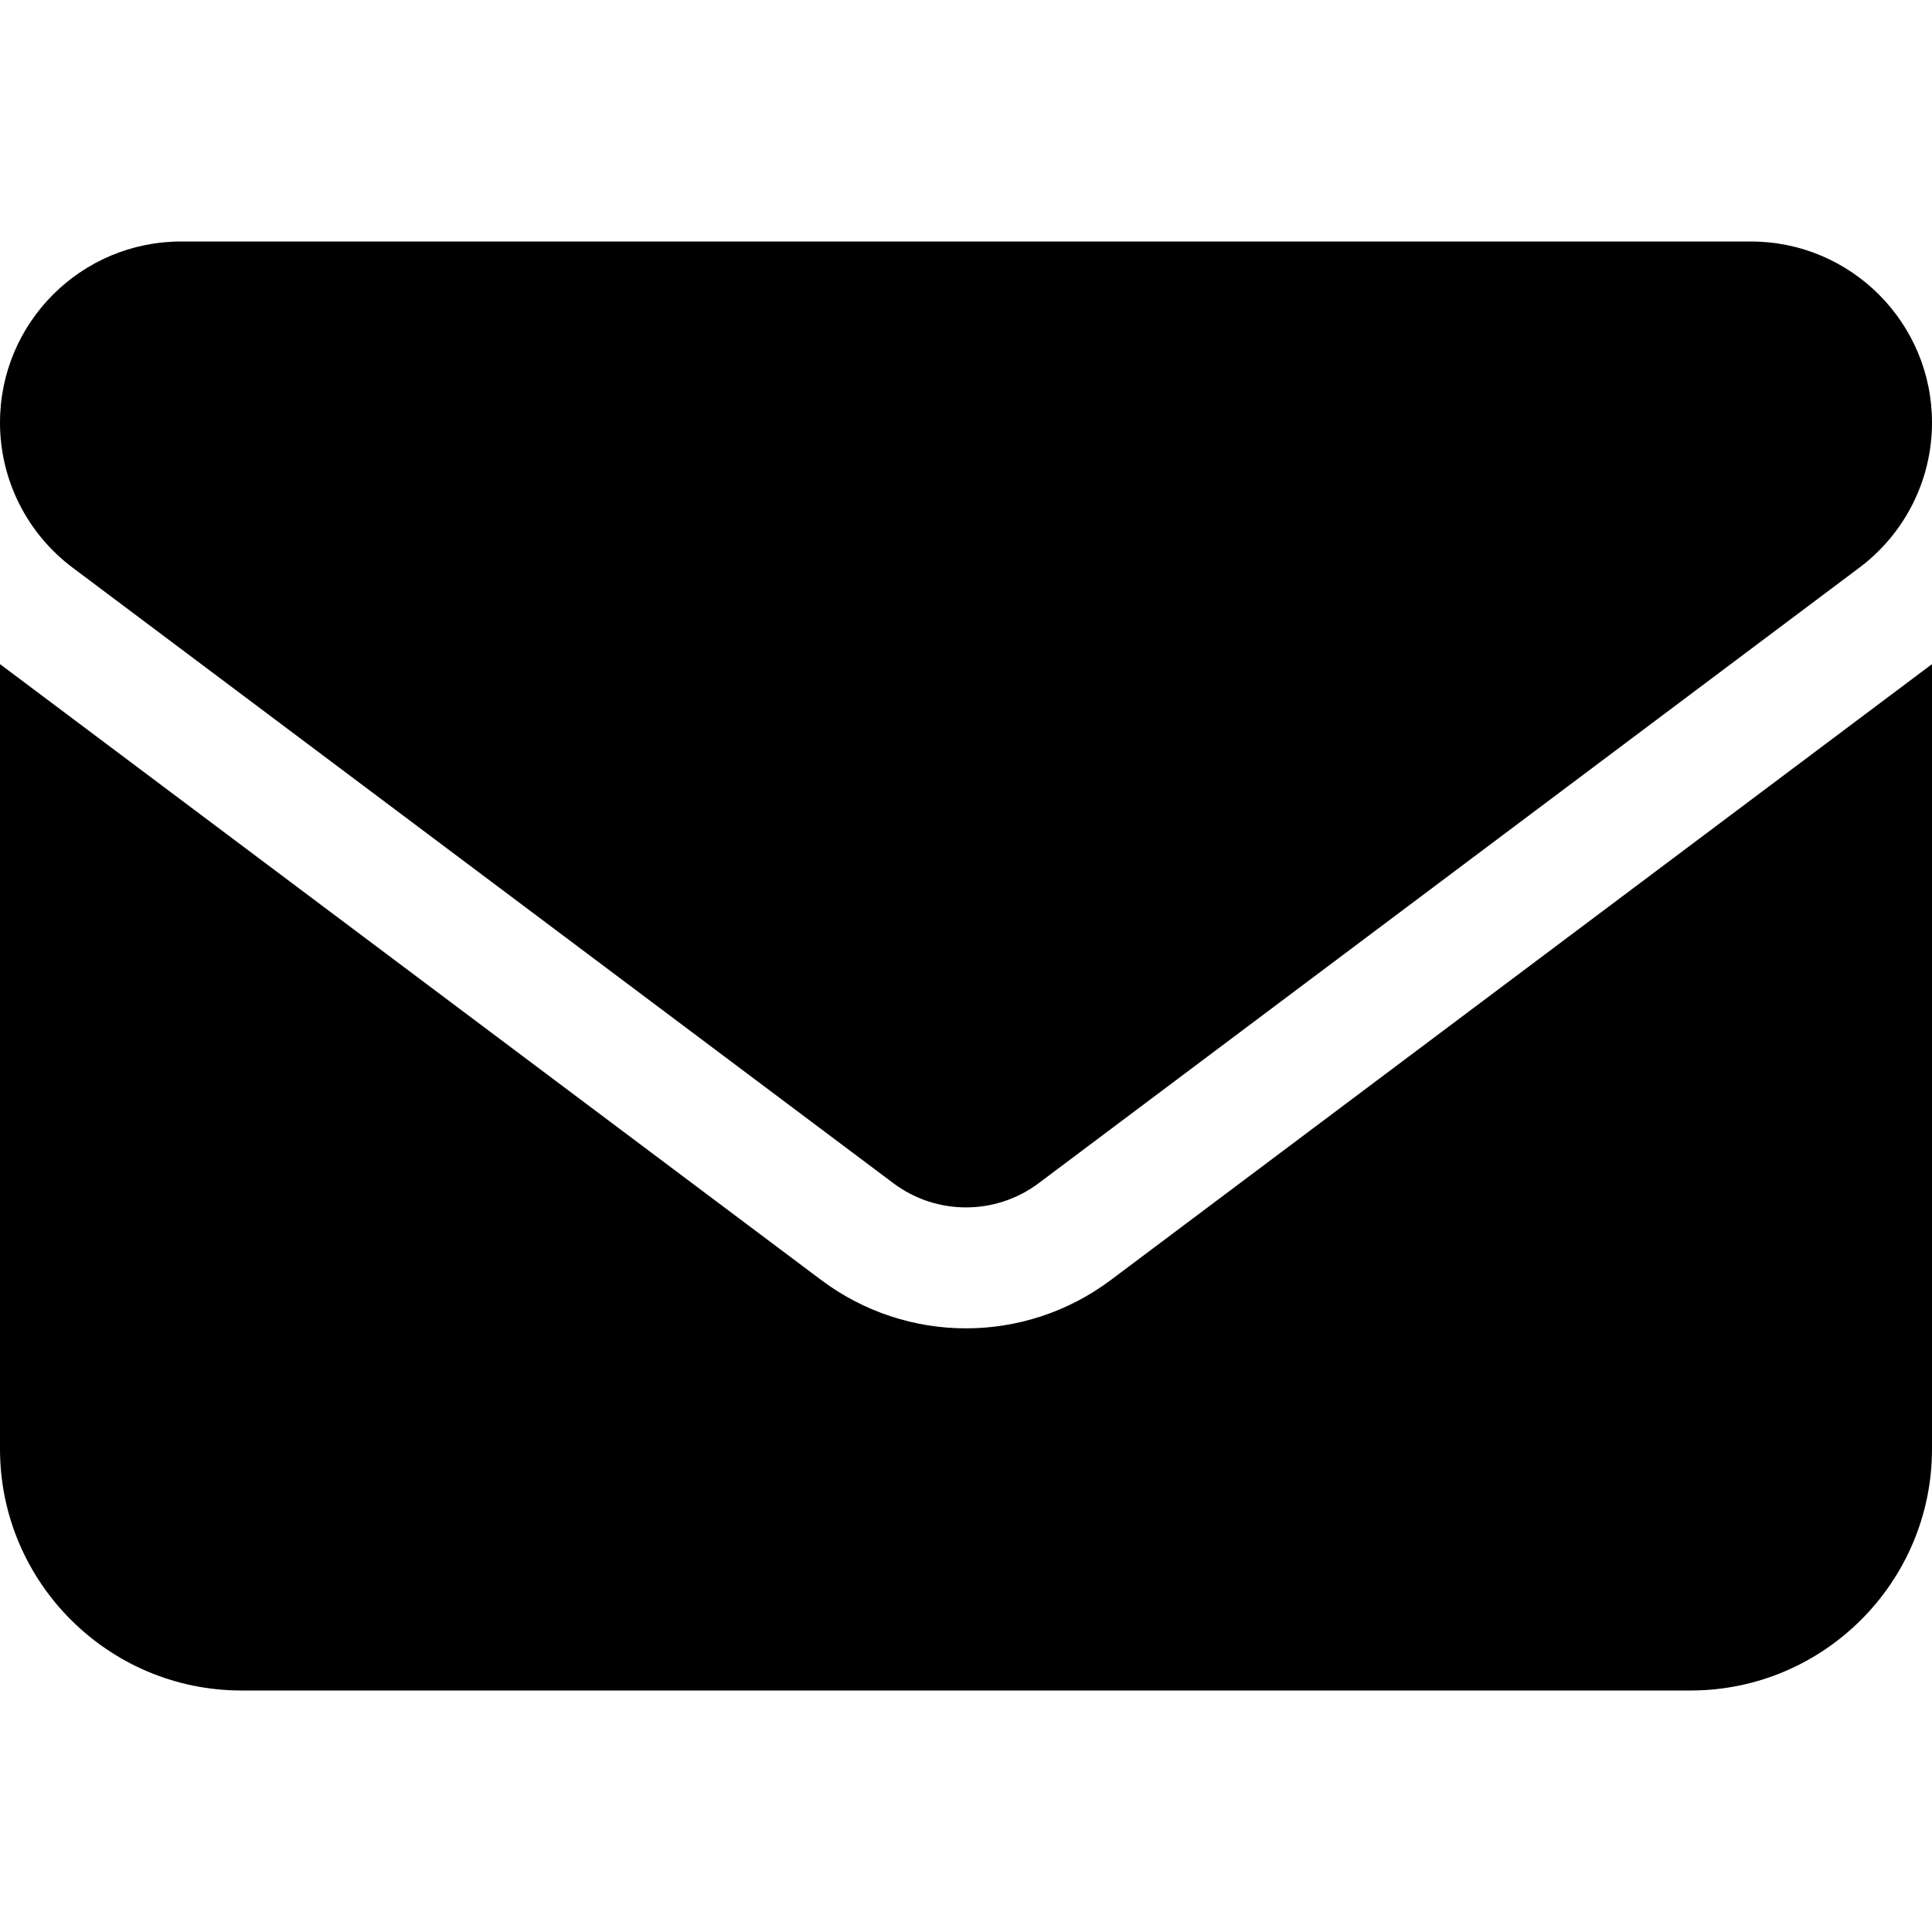
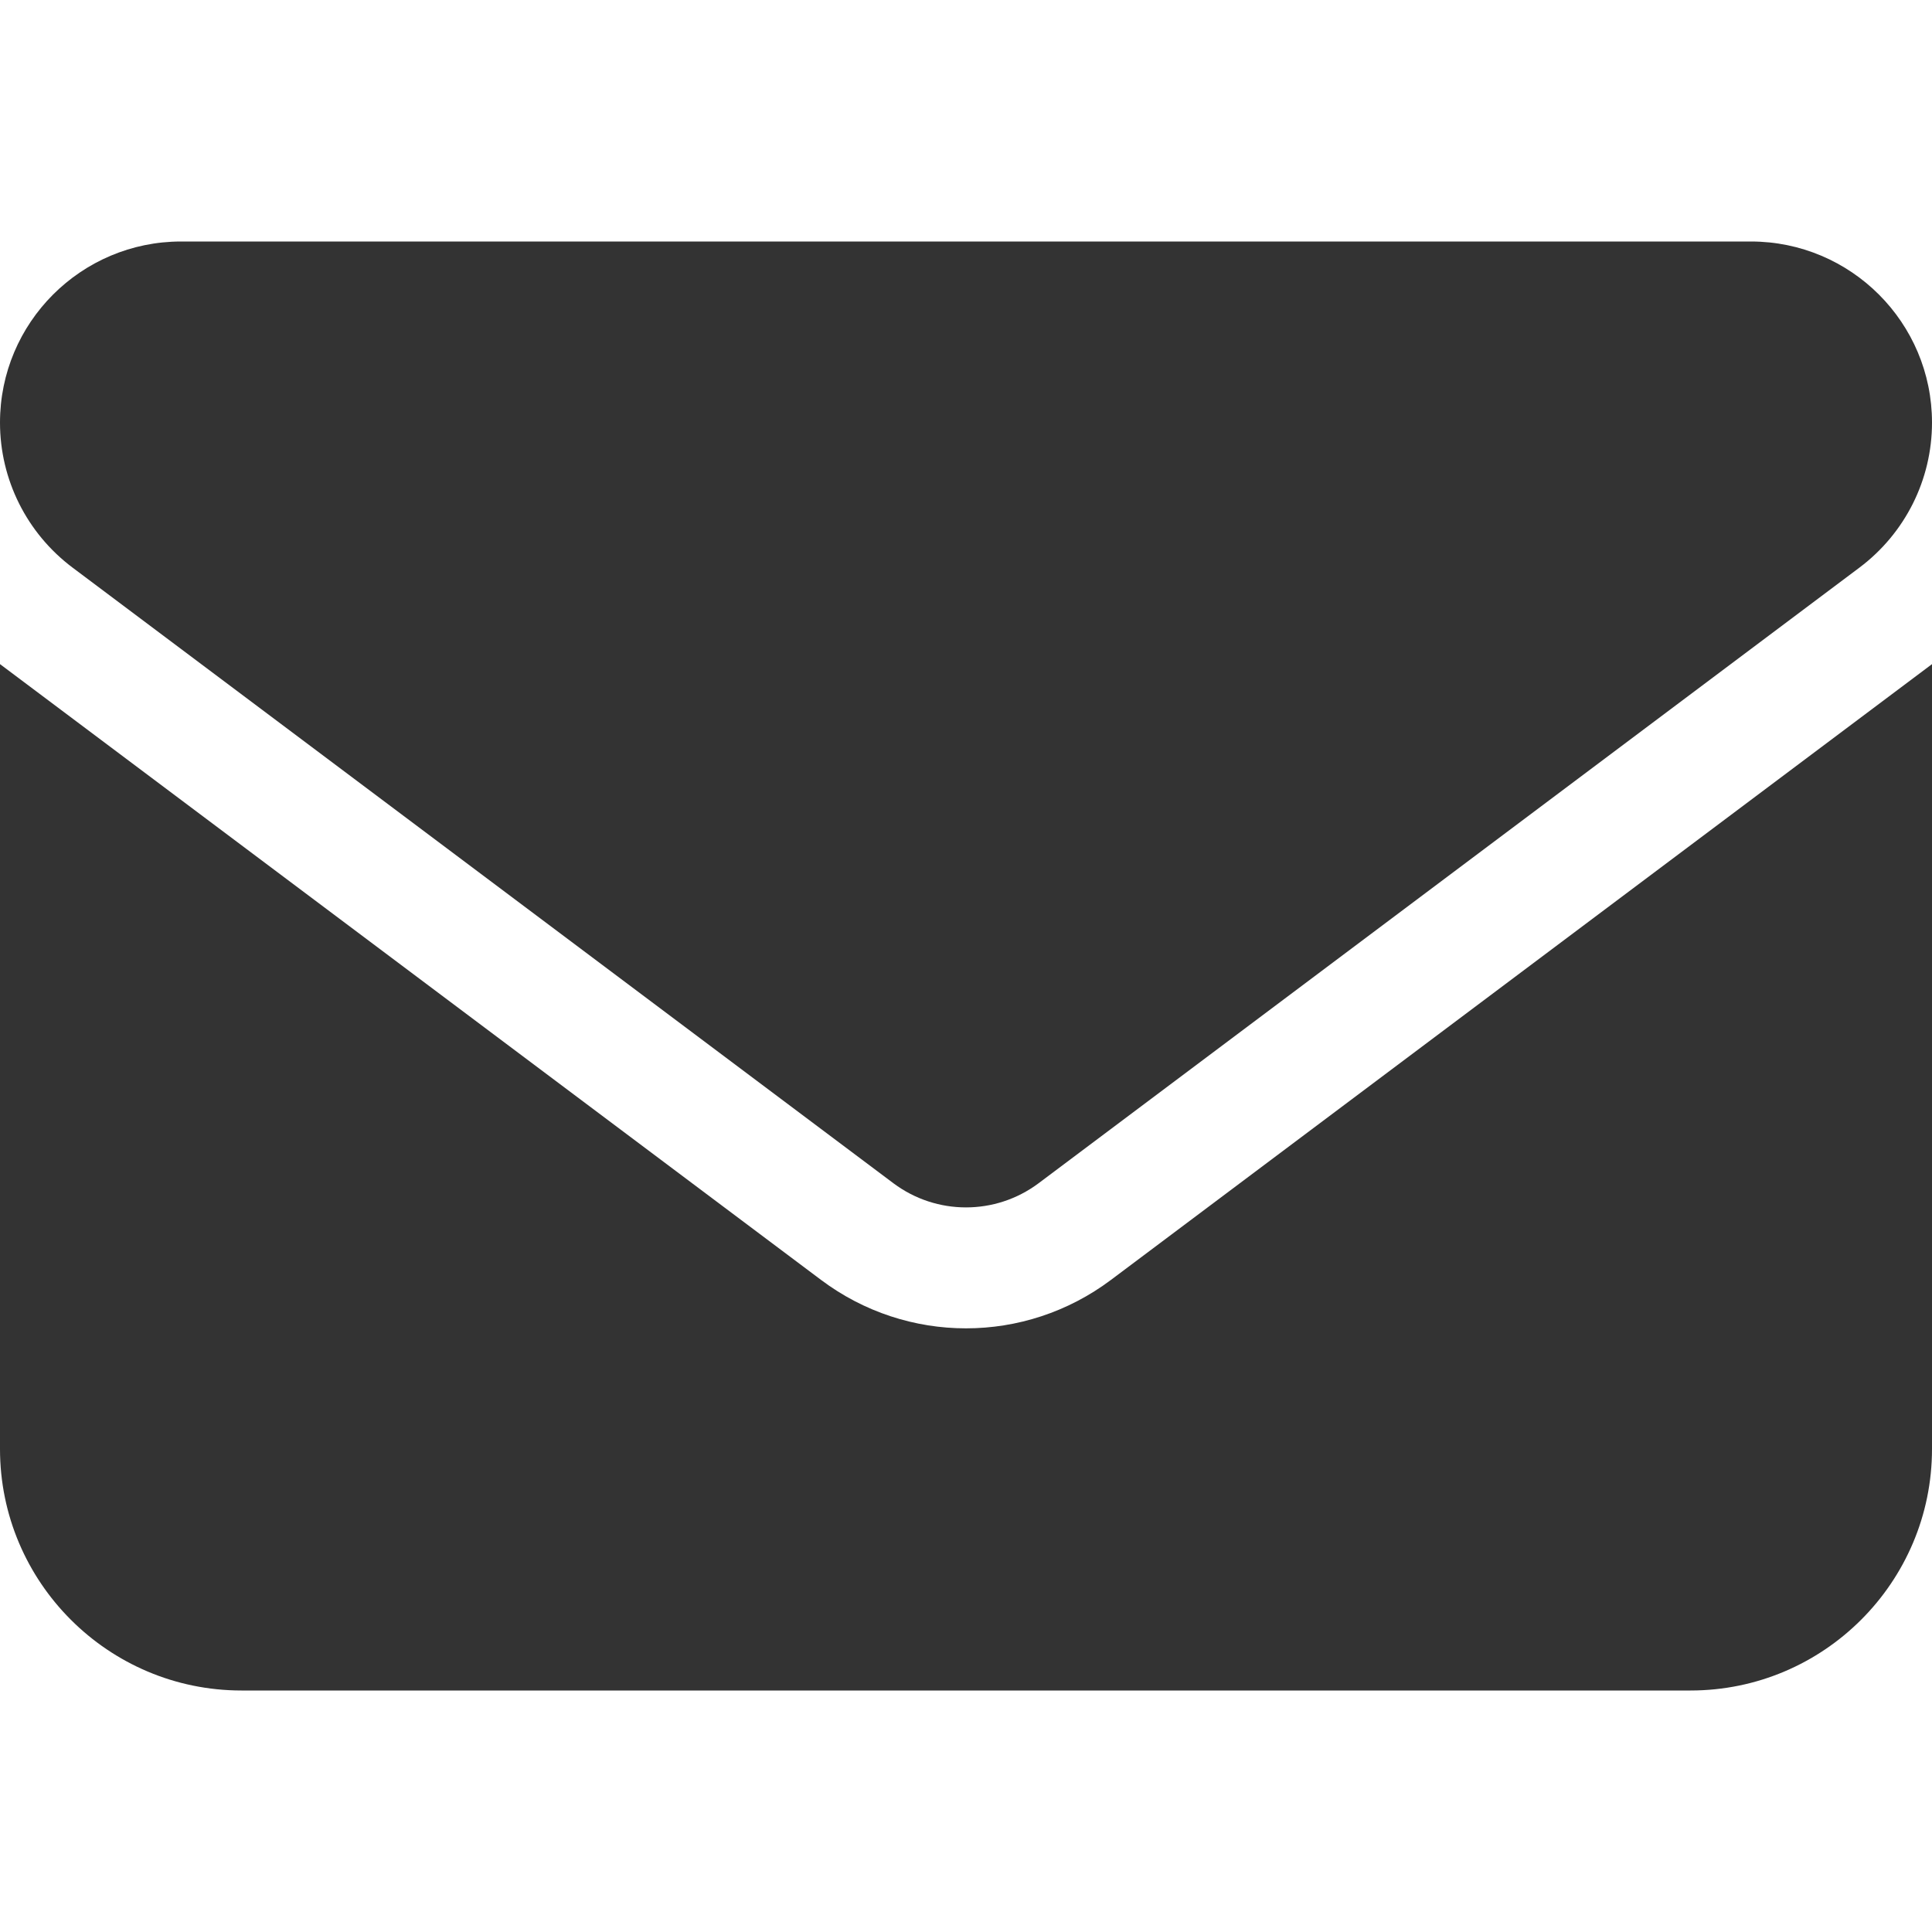
- <svg xmlns="http://www.w3.org/2000/svg" viewBox="0 0 512 512">
-   <path d="M48 64C21.5 64 0 85.5 0 112c0 15.1 7.1 29.3 19.2 38.4L236.8 313.6c11.4 8.5 27 8.5 38.4 0L492.8 150.4c12.1-9.1 19.2-23.3 19.2-38.4c0-26.5-21.5-48-48-48H48zM0 176V384c0 35.3 28.7 64 64 64H448c35.3 0 64-28.7 64-64V176L294.4 339.2c-22.8 17.1-54 17.1-76.8 0L0 176z" />
+ <svg xmlns="http://www.w3.org/2000/svg" version="1.1" id="Layer_1" x="0px" y="0px" viewBox="0 0 512 512" style="enable-background:new 0 0 512 512;" xml:space="preserve">
+   <style type="text/css">
+ 	.st0{fill:#333333;}
+ </style>
+   <path class="st0" d="M48,64C21.5,64,0,85.5,0,112c0,15.1,7.1,29.3,19.2,38.4l217.6,163.2c11.4,8.5,27,8.5,38.4,0l217.6-163.2  c12.1-9.1,19.2-23.3,19.2-38.4c0-26.5-21.5-48-48-48C464,64,48,64,48,64z M0,176v208c0,35.3,28.7,64,64,64h384c35.3,0,64-28.7,64-64  V176L294.4,339.2c-22.8,17.1-54,17.1-76.8,0L0,176z" />
</svg>
